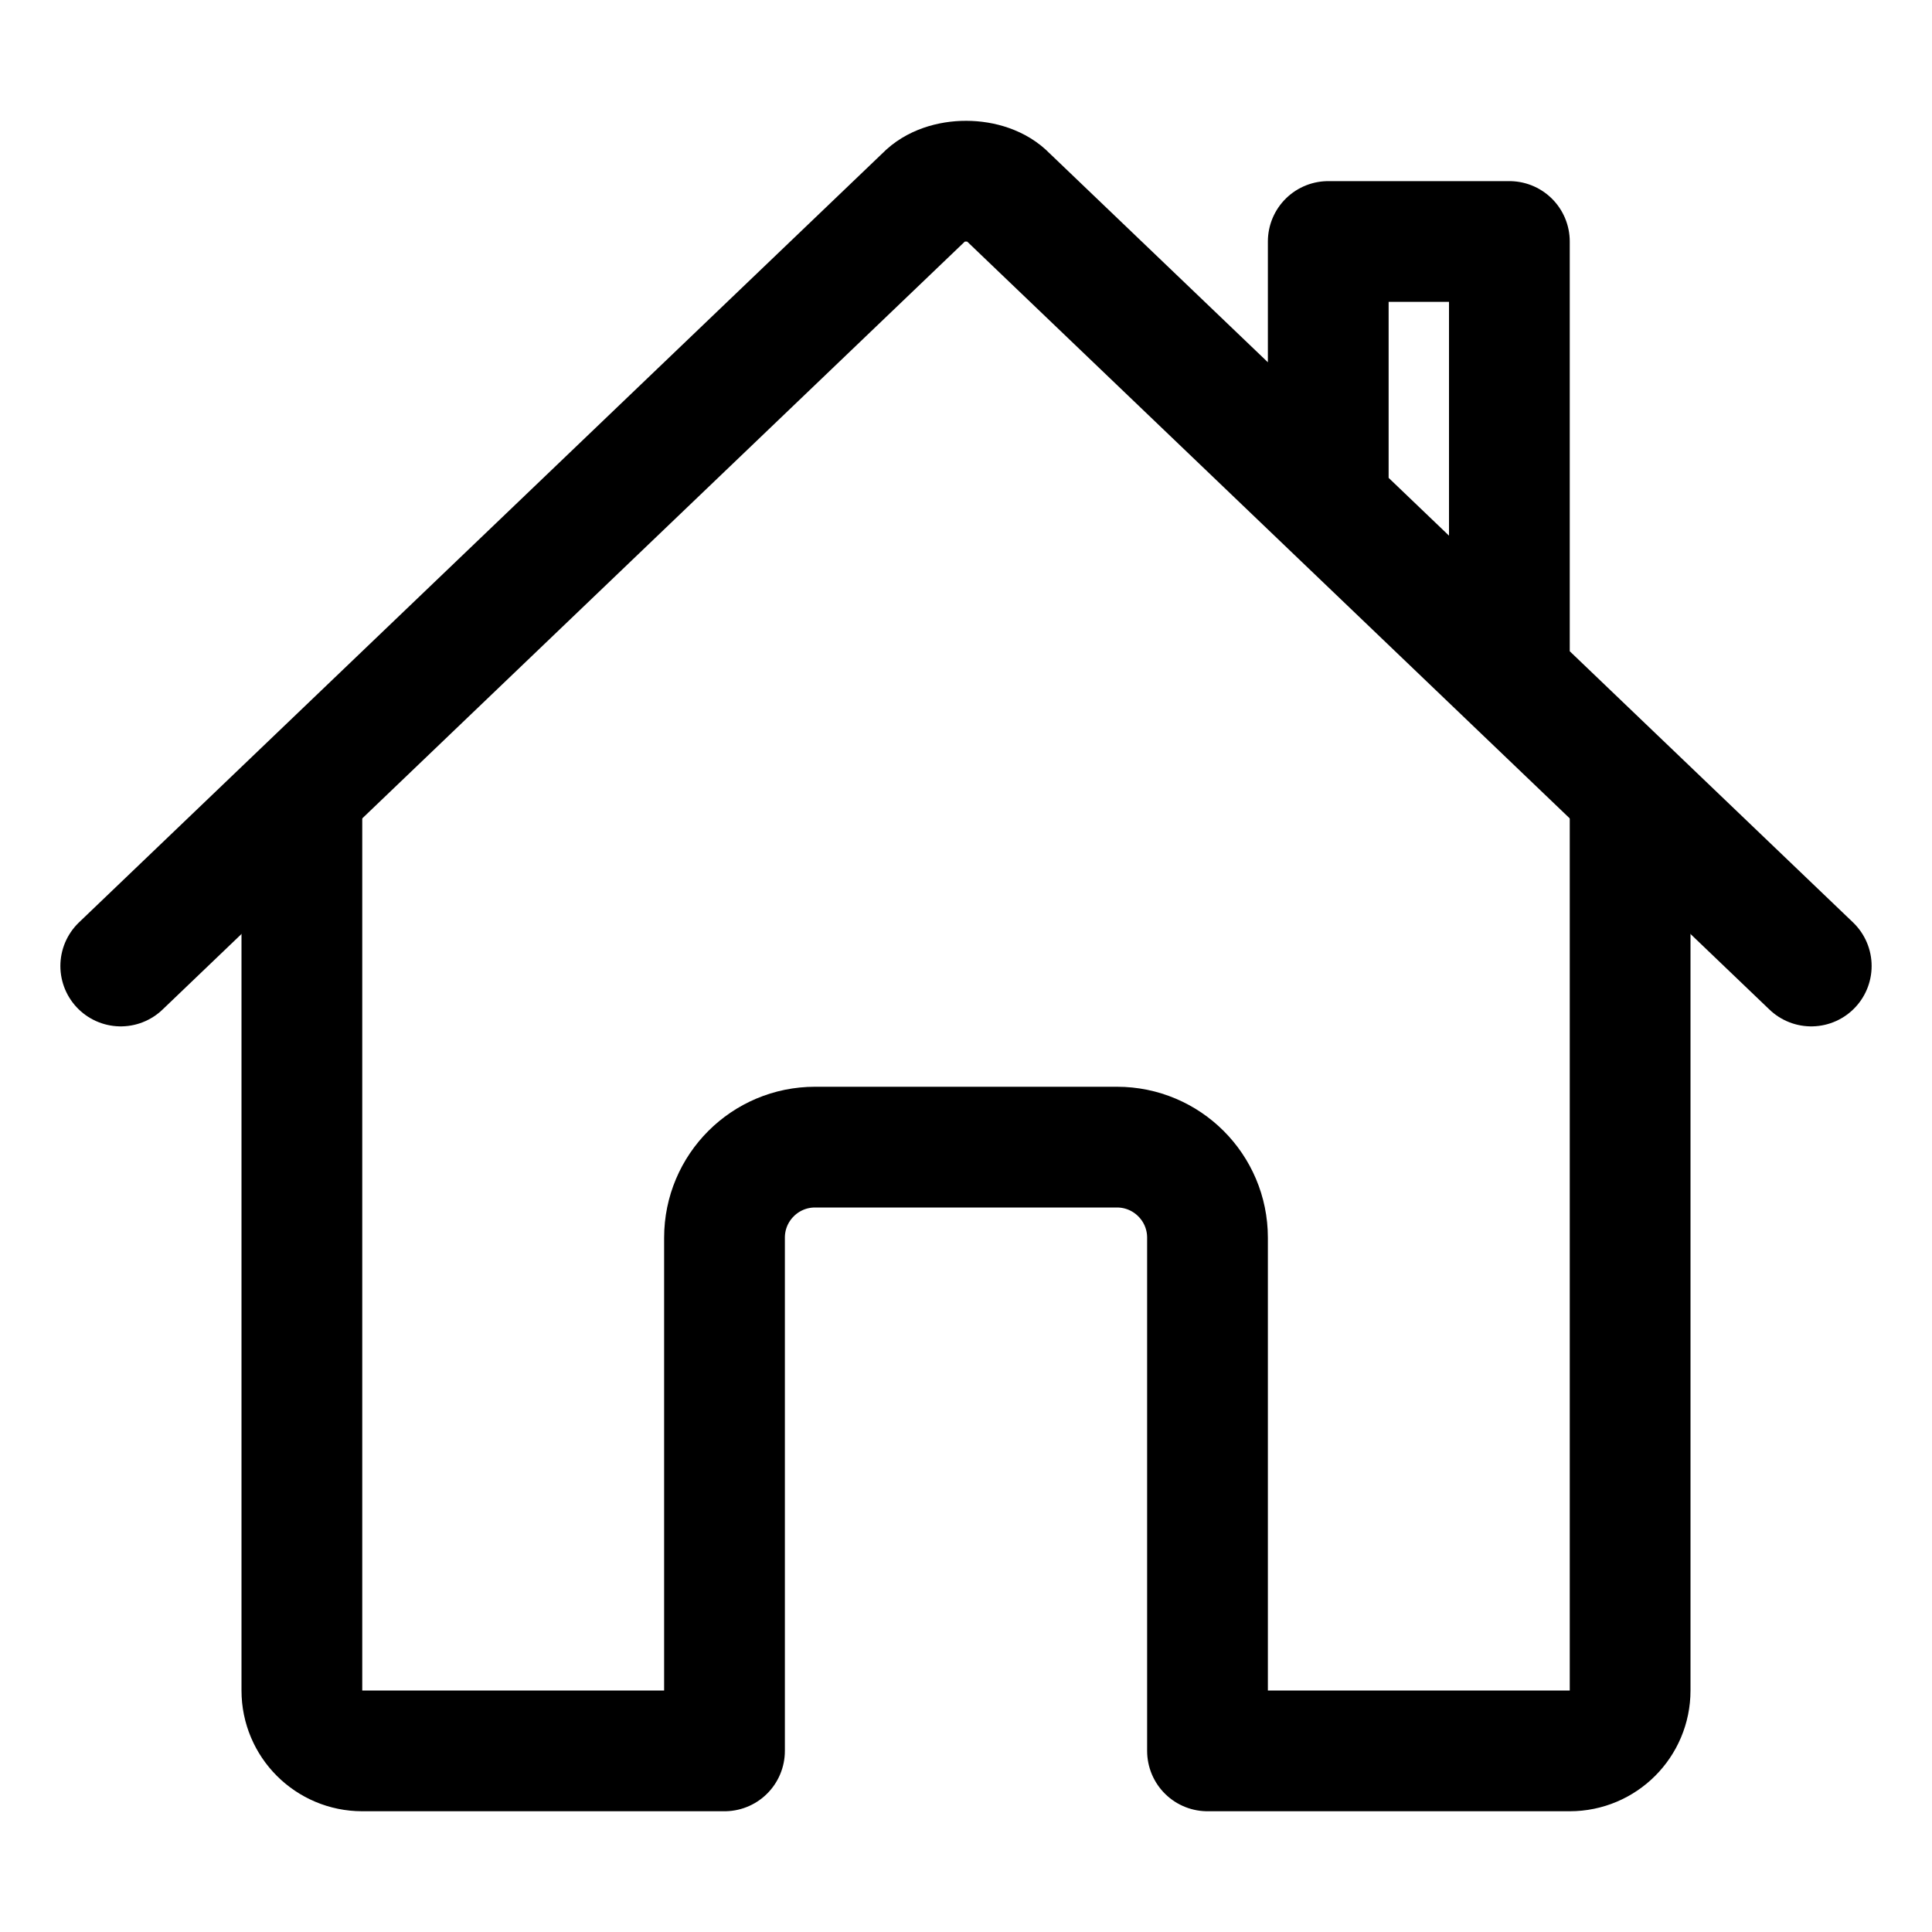
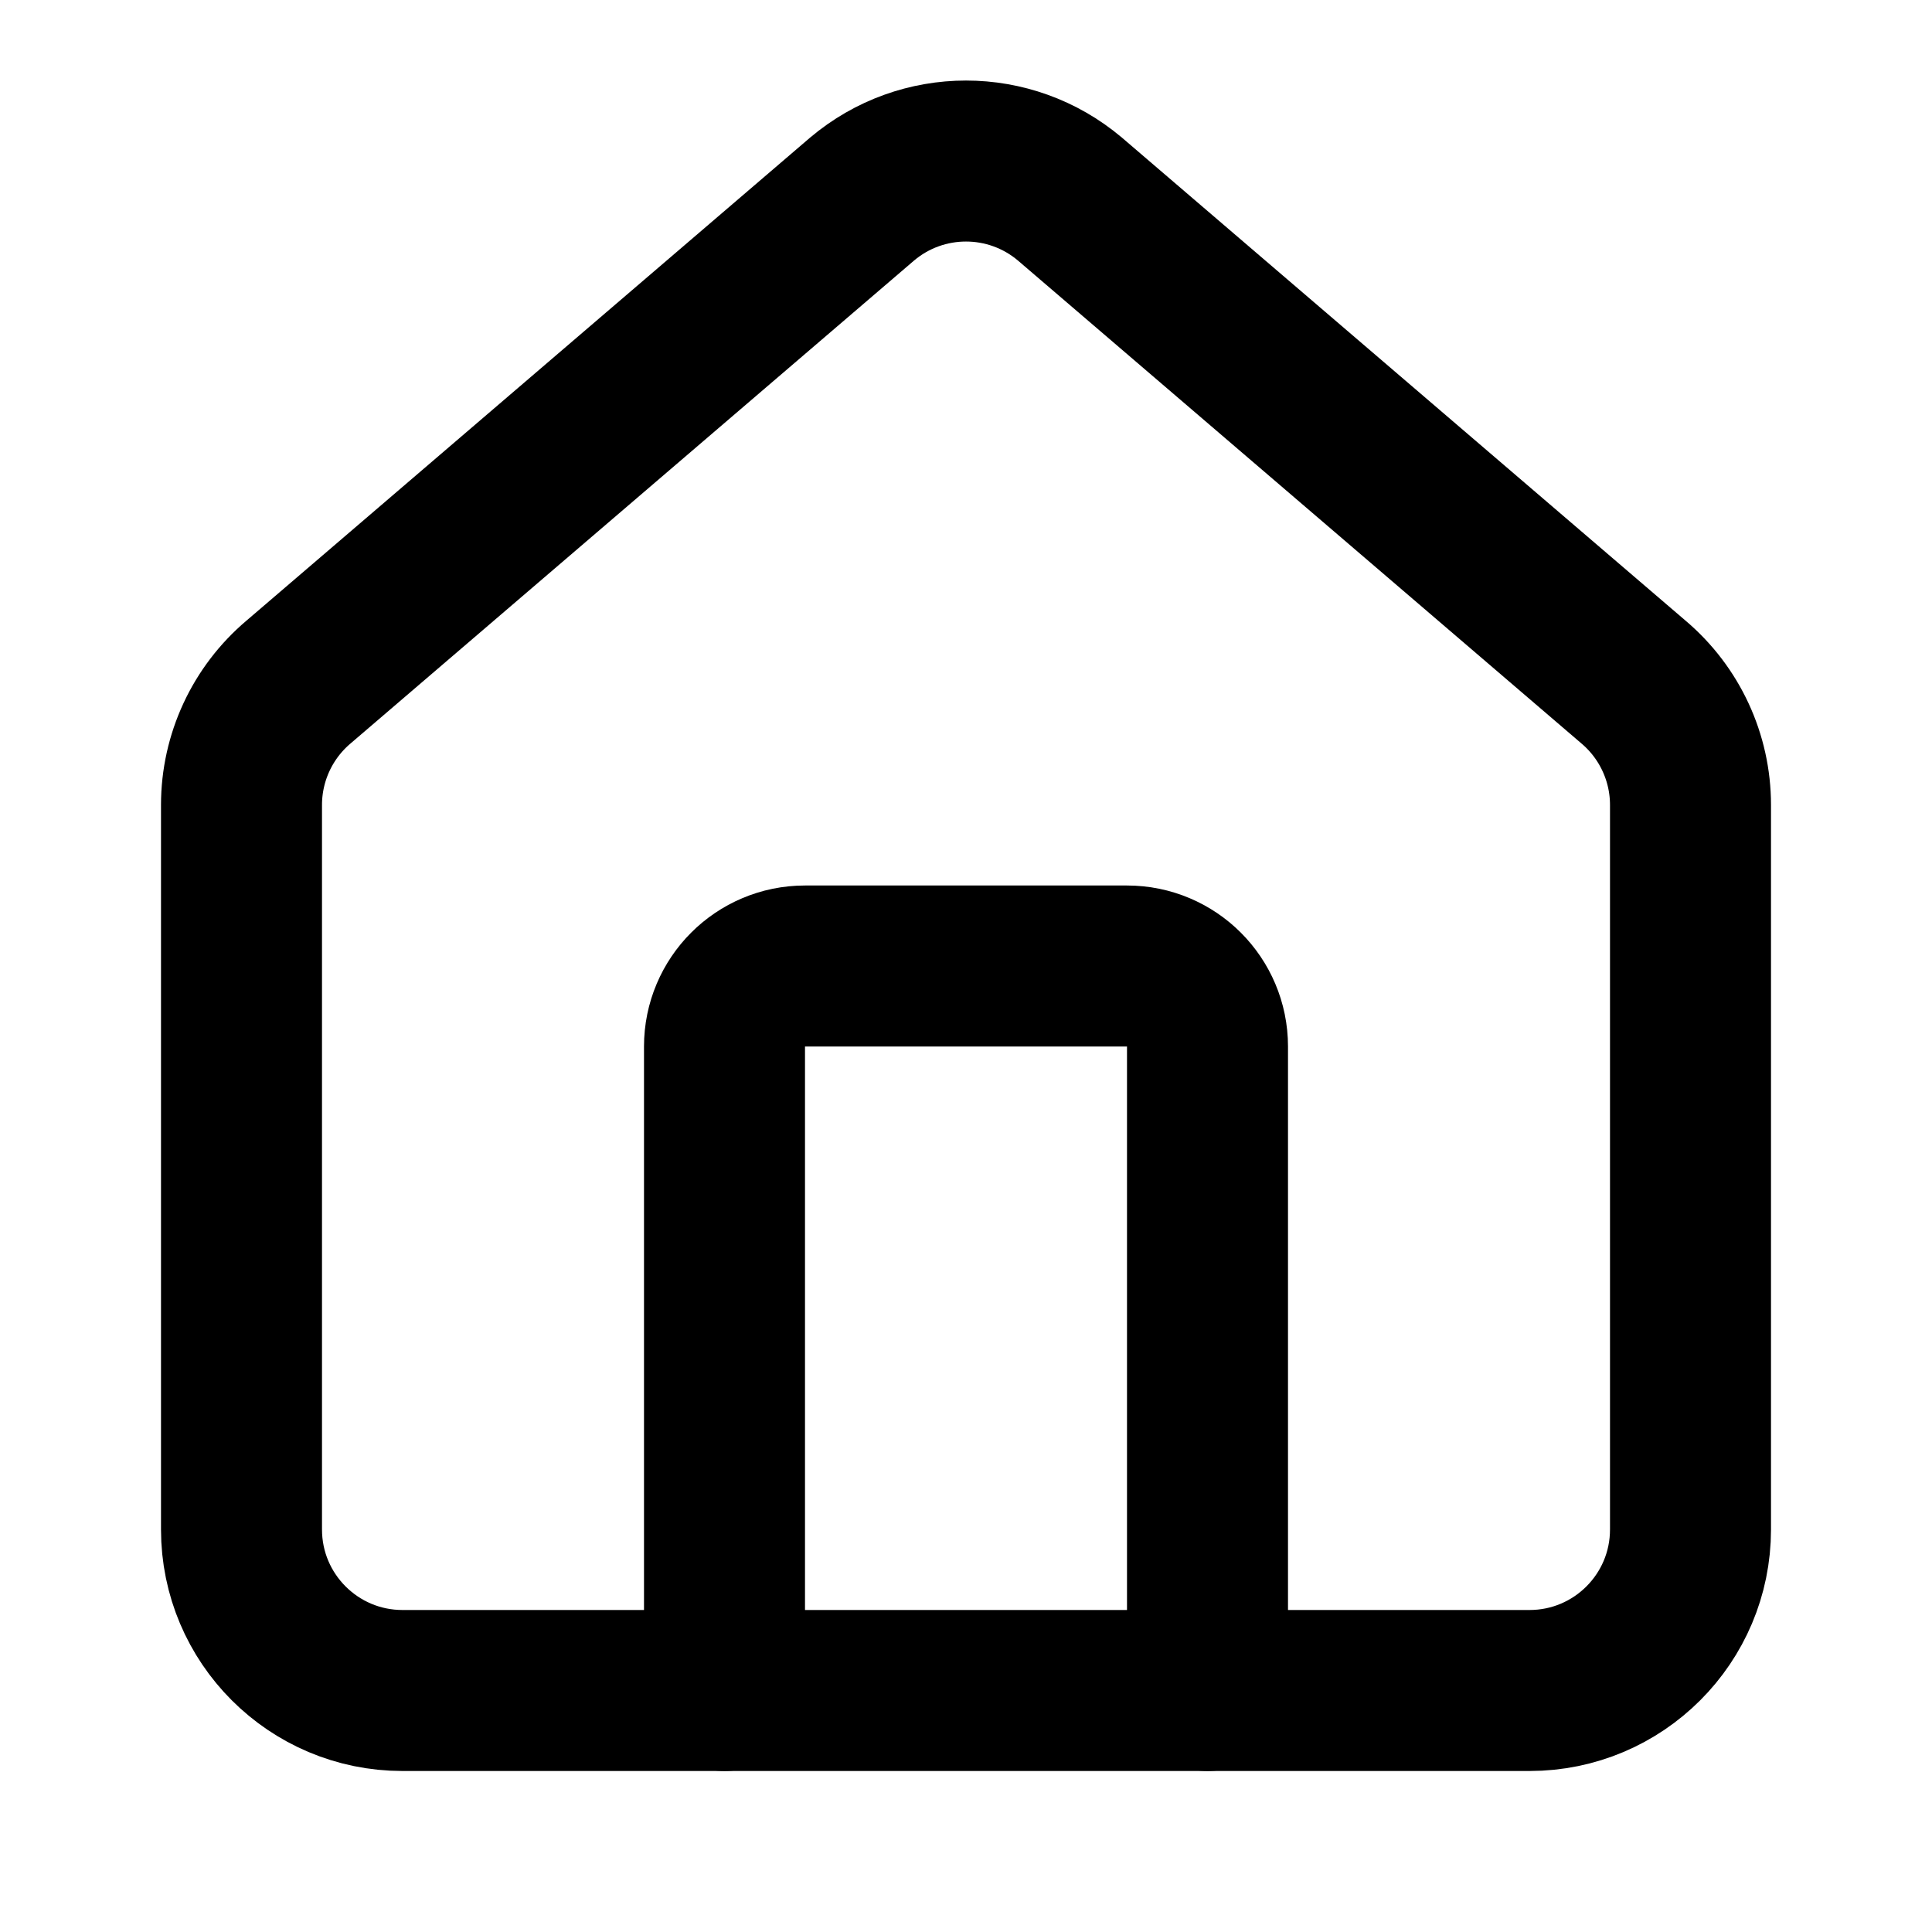
- <svg xmlns="http://www.w3.org/2000/svg" class="ionicon" viewBox="0 0 512 512">
-   <path d="M80 212v236a16 16 0 0016 16h96V328a24 24 0 0124-24h80a24 24 0 0124 24v136h96a16 16 0 0016-16V212" fill="none" stroke="currentColor" stroke-linecap="round" stroke-linejoin="round" stroke-width="32" />
-   <path d="M480 256L266.89 52c-5-5.28-16.69-5.34-21.78 0L32 256M400 179V64h-48v69" fill="none" stroke="currentColor" stroke-linecap="round" stroke-linejoin="round" stroke-width="32" />
+ <svg xmlns="http://www.w3.org/2000/svg" width="24" height="24" viewBox="0 0 24 24" fill="none" stroke="currentColor" stroke-width="2" stroke-linecap="round" stroke-linejoin="round" class="lucide lucide-house-icon lucide-house">
+   <path d="M15 21v-8a1 1 0 0 0-1-1h-4a1 1 0 0 0-1 1v8" />
+   <path d="M3 10a2 2 0 0 1 .709-1.528l7-5.999a2 2 0 0 1 2.582 0l7 5.999A2 2 0 0 1 21 10v9a2 2 0 0 1-2 2H5a2 2 0 0 1-2-2z" />
</svg>
